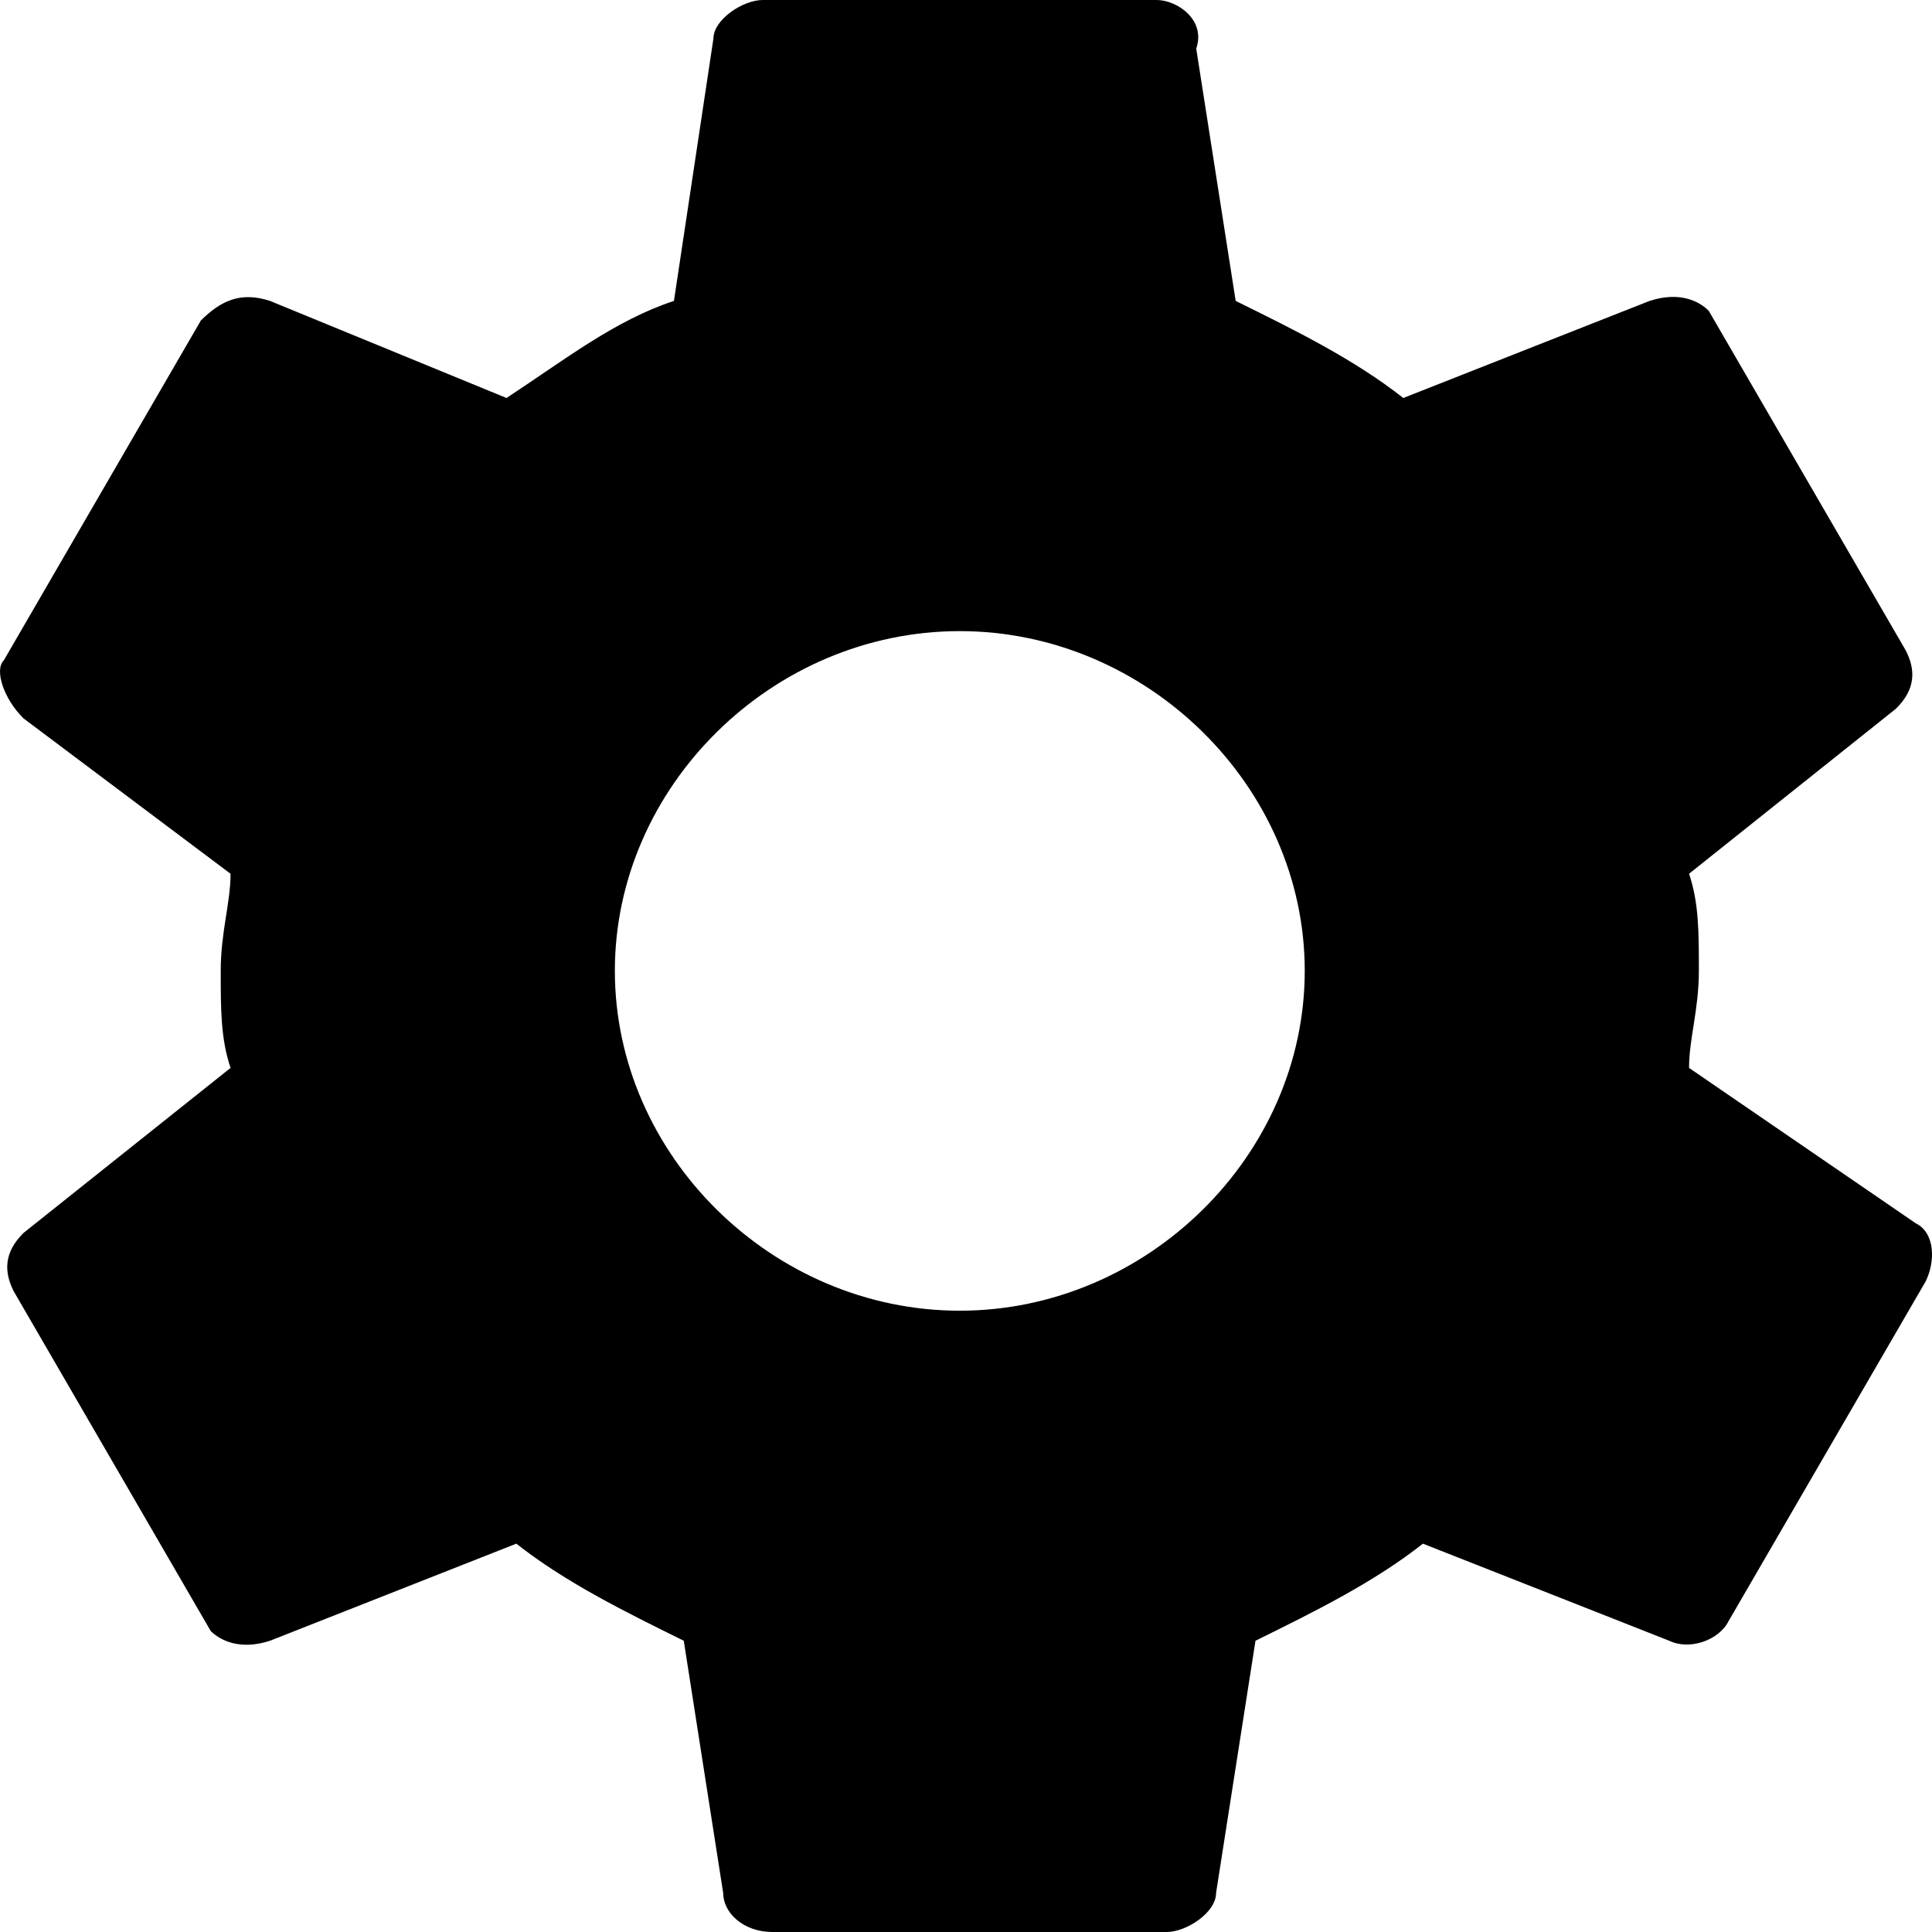
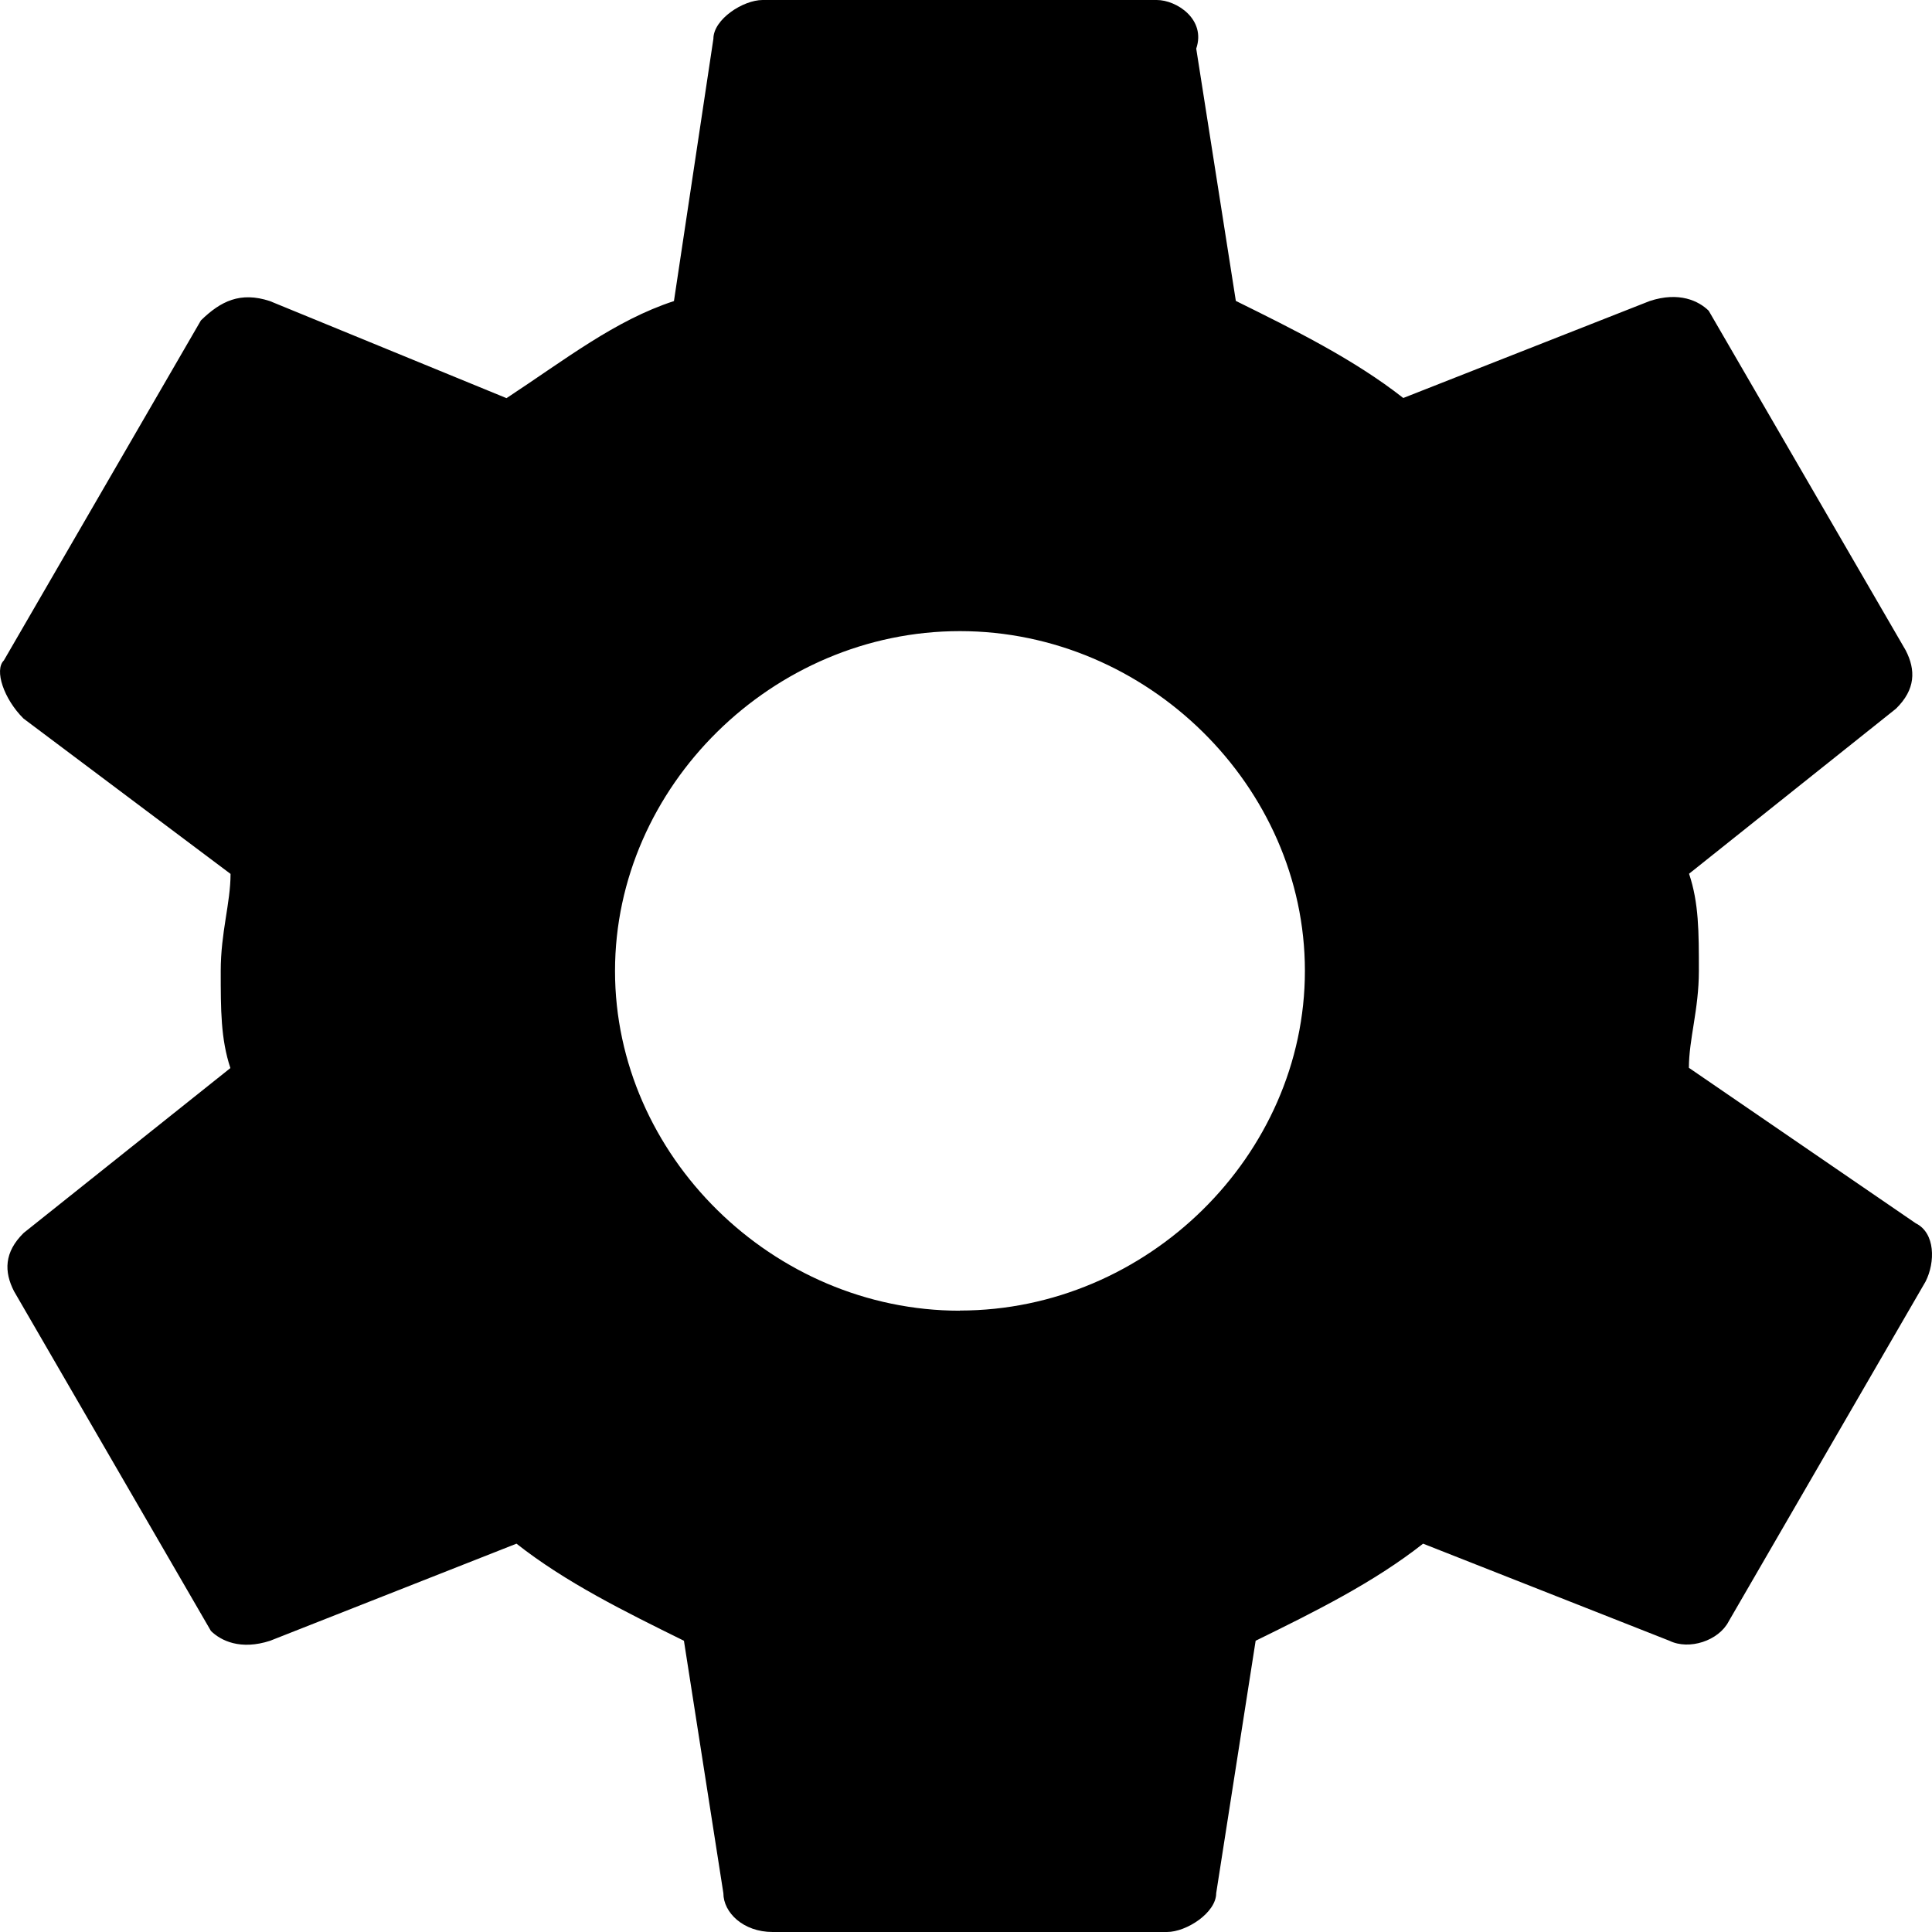
- <svg xmlns="http://www.w3.org/2000/svg" width="12px" height="12px" viewBox="0 0 12 12" version="1.1">
-   <defs />
-   <g id="Page-1" stroke="none" stroke-width="1" fill="none" fill-rule="evenodd">
-     <g id="Default" transform="translate(-439, -768)" fill="#000000">
-       <g id="Feed/Meters" transform="translate(250, 761)">
-         <g id="settings-copy-3" transform="translate(189, 7)">
-           <path d="M10.491,6.633 C10.491,6.452 10.552,6.271 10.552,6.03 C10.552,5.789 10.552,5.608 10.491,5.427 L11.776,4.402 C11.899,4.281 11.899,4.161 11.837,4.04 L10.613,1.93 C10.552,1.869 10.43,1.809 10.246,1.869 L8.716,2.472 C8.41,2.231 8.042,2.05 7.675,1.869 L7.43,0.302 C7.492,0.121 7.308,0 7.185,0 L4.737,0 C4.615,0 4.431,0.121 4.431,0.241 L4.186,1.869 C3.819,1.99 3.513,2.231 3.146,2.472 L1.677,1.869 C1.493,1.809 1.371,1.869 1.248,1.99 L0.024,4.101 C-0.037,4.161 0.024,4.342 0.146,4.462 L1.432,5.427 C1.432,5.608 1.371,5.789 1.371,6.03 C1.371,6.271 1.371,6.452 1.432,6.633 L0.146,7.658 C0.024,7.779 0.024,7.899 0.085,8.02 L1.309,10.131 C1.371,10.191 1.493,10.251 1.677,10.191 L3.207,9.588 C3.513,9.829 3.88,10.01 4.247,10.191 L4.492,11.759 C4.492,11.879 4.615,12 4.798,12 L7.247,12 C7.369,12 7.553,11.879 7.553,11.759 L7.798,10.191 C8.165,10.01 8.532,9.829 8.838,9.588 L10.368,10.191 C10.491,10.251 10.674,10.191 10.736,10.07 L11.96,7.96 C12.021,7.839 12.021,7.658 11.899,7.598 L10.491,6.633 L10.491,6.633 Z M5.961,8.141 C4.798,8.141 3.819,7.176 3.819,6.03 C3.819,4.884 4.798,3.92 5.961,3.92 C7.124,3.92 8.104,4.884 8.104,6.03 C8.104,7.176 7.124,8.141 5.961,8.141 L5.961,8.141 Z" id="Shape" />
-         </g>
-       </g>
-     </g>
-   </g>
+ <svg xmlns="http://www.w3.org/2000/svg" width="12" height="12">
+   <path d="M10.49 6.633c0-.18.062-.362.062-.603s0-.422-.061-.603l1.285-1.025c.123-.12.123-.241.061-.362l-1.224-2.11c-.061-.06-.183-.121-.367-.06l-1.53.602c-.306-.24-.674-.422-1.04-.603L7.43.302C7.492.12 7.308 0 7.185 0H4.737c-.122 0-.306.12-.306.241L4.186 1.87c-.367.12-.673.362-1.04.603l-1.47-.603c-.183-.06-.305 0-.428.12L.024 4.102c-.061.06 0 .24.122.361l1.286.965c0 .181-.061.362-.061.603s0 .422.06.603L.147 7.658c-.122.12-.122.241-.06.362l1.223 2.11c.062.061.184.121.368.061l1.53-.603c.306.241.673.422 1.04.603l.245 1.568c0 .12.123.241.306.241h2.449c.122 0 .306-.12.306-.241l.245-1.568c.367-.18.734-.362 1.04-.603l1.53.603c.123.06.306 0 .368-.12L11.96 7.96c.061-.12.061-.302-.061-.362l-1.408-.965zM5.962 8.141c-1.163 0-2.142-.965-2.142-2.11 0-1.147.98-2.111 2.142-2.111 1.163 0 2.143.964 2.143 2.11s-.98 2.11-2.143 2.11z" fill-rule="evenodd" />
</svg>
